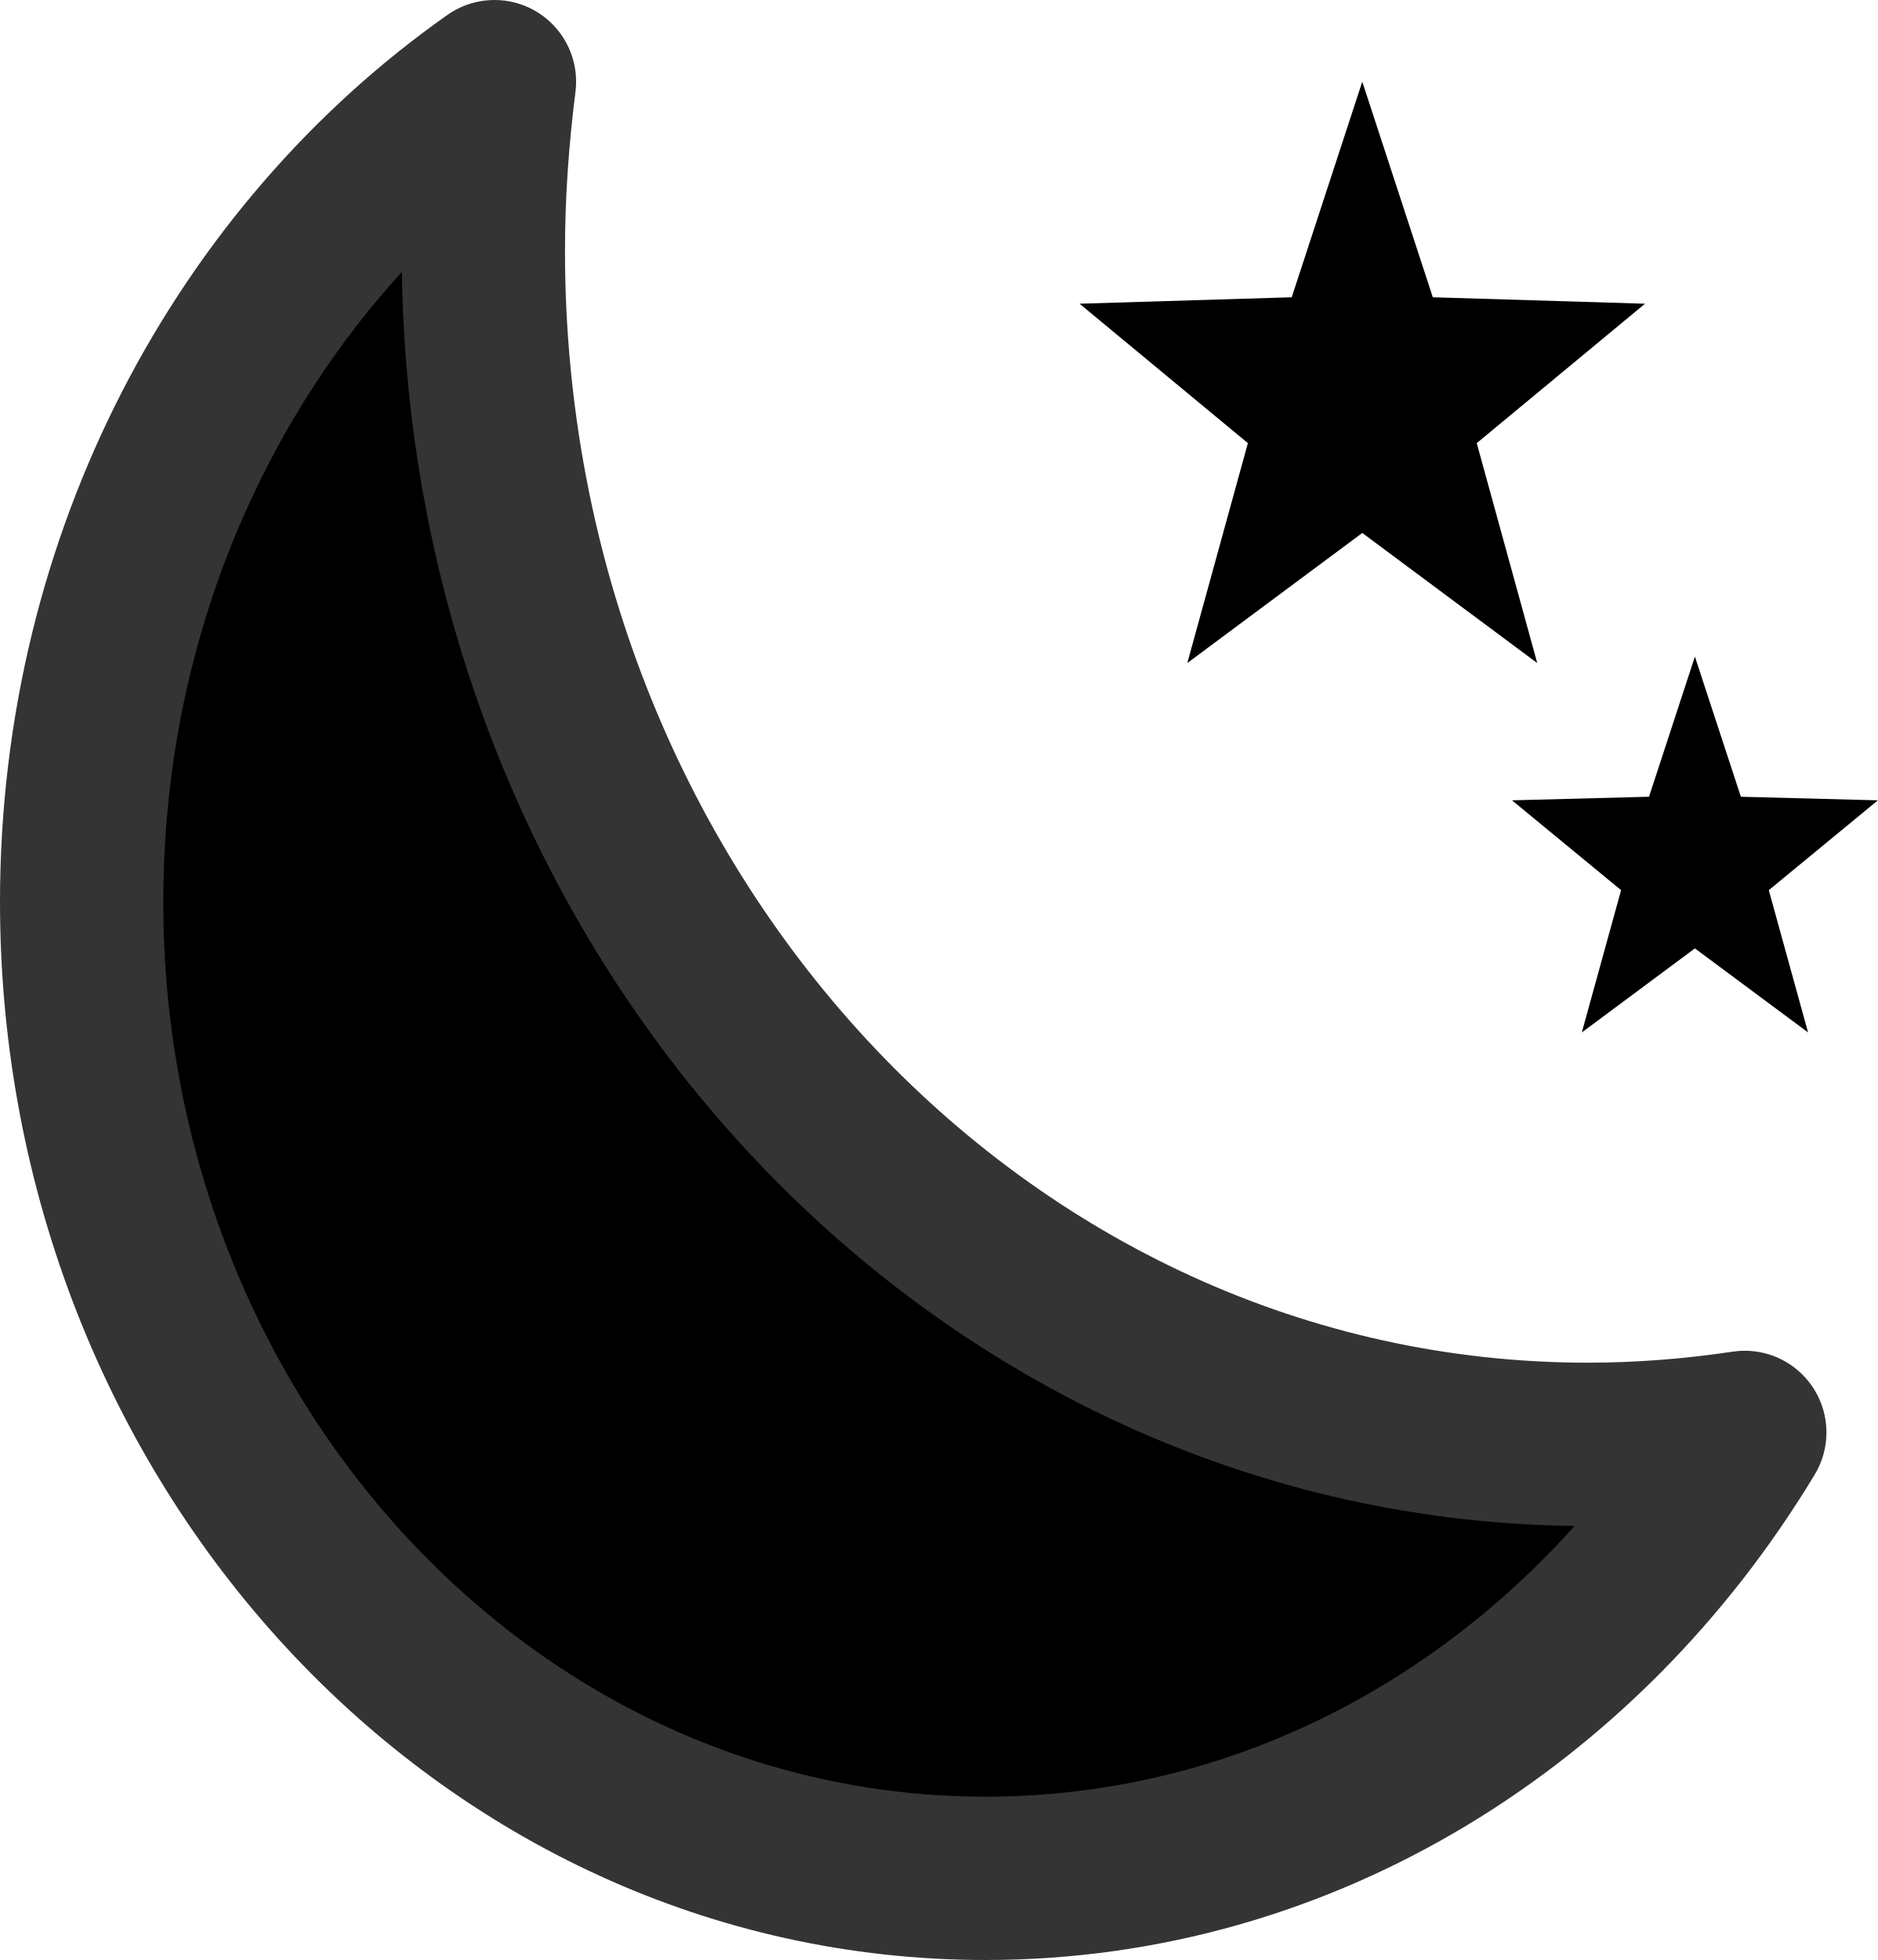
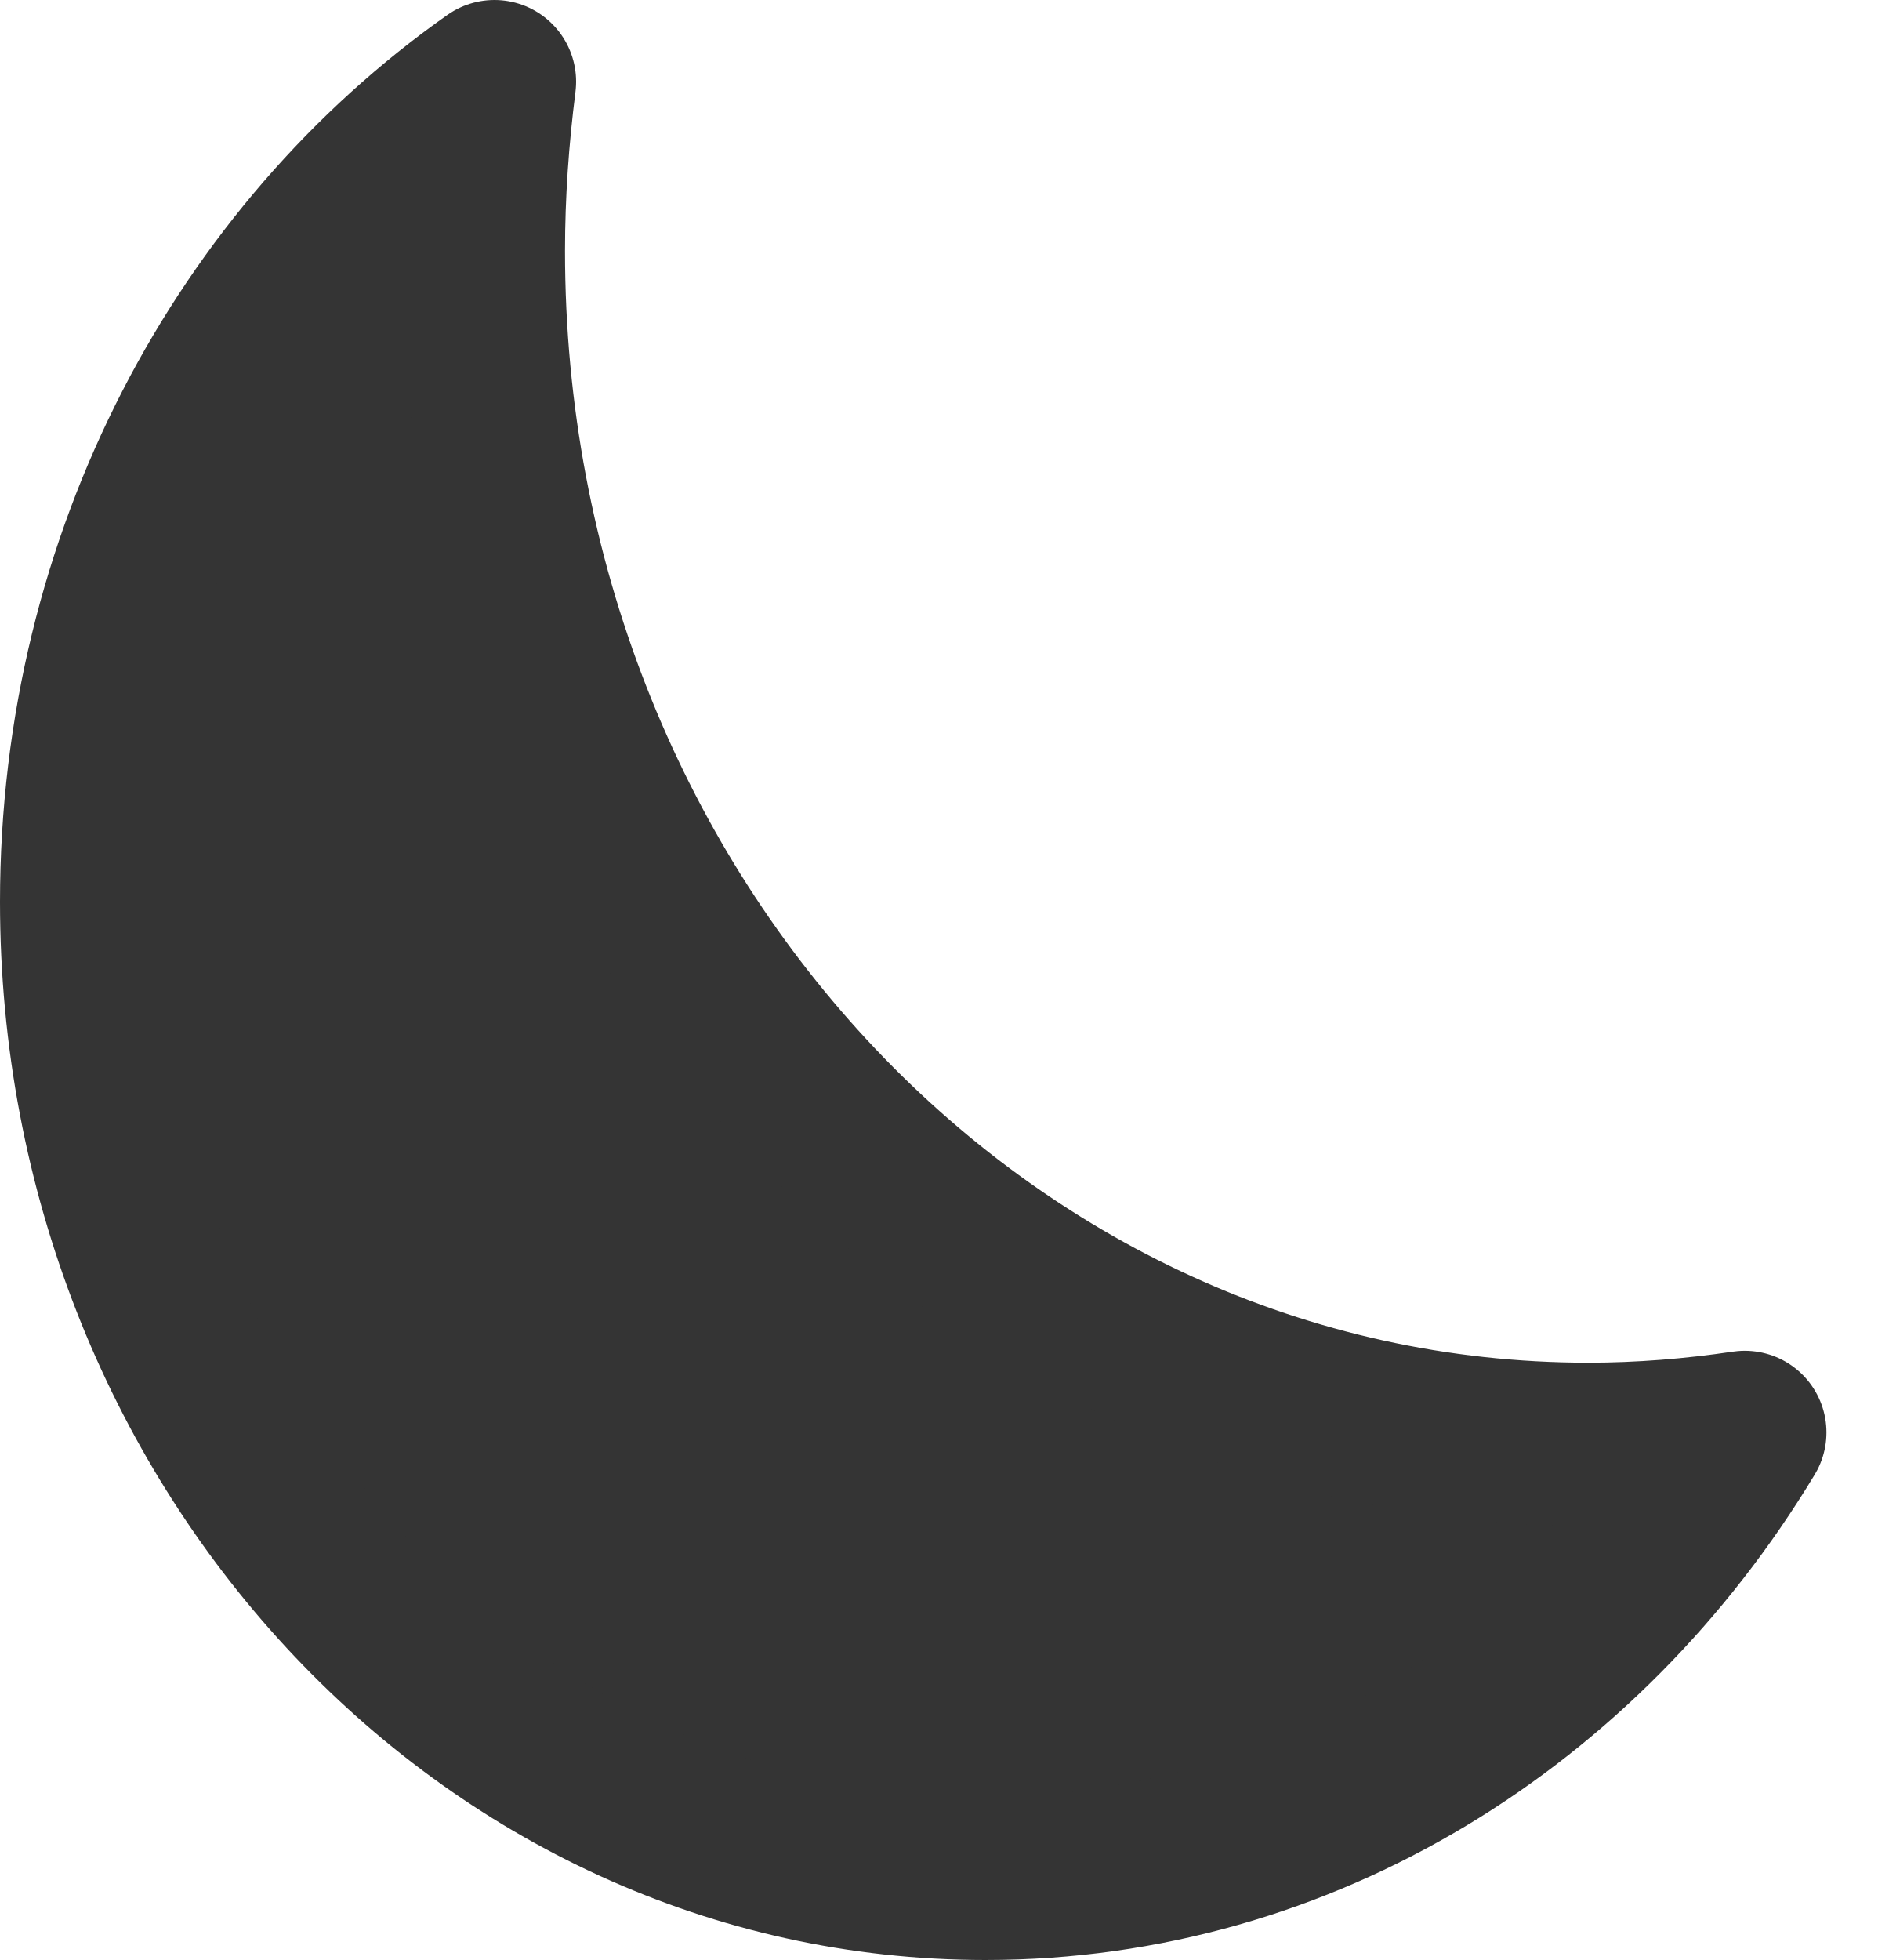
- <svg xmlns="http://www.w3.org/2000/svg" width="23" height="24" viewBox="0 0 23 24">
+ <svg xmlns="http://www.w3.org/2000/svg" width="23" height="24" viewBox="0 0 23 24" fill="none">
  <path d="M18.087 5.426L20.148 3.719L17.549 3.64L16.685 1L15.821 3.64L13.222 3.719L15.284 5.426L14.542 8.119L16.685 6.526L18.828 8.119L18.087 5.426Z" />
  <path d="M21.664 10.9L23 9.8L21.322 9.756L20.759 8.04L20.197 9.756L18.519 9.8L19.855 10.9L19.374 12.642L20.759 11.613L22.145 12.642L21.664 10.9Z" />
-   <path d="M5.92 3.072C5.92 11.15 11.972 17.686 19.451 17.686C20.103 17.686 20.743 17.633 21.37 17.54C19.39 20.821 15.97 23 12.071 23C5.957 23 1 17.646 1 11.043C1 6.832 3.017 3.139 6.056 1C5.97 1.678 5.92 2.368 5.92 3.072Z" stroke="#343434" stroke-width="2" stroke-linecap="round" stroke-linejoin="round" />
+   <path d="M5.92 3.072C5.92 11.15 11.972 17.686 19.451 17.686C20.103 17.686 20.743 17.633 21.37 17.54C19.39 20.821 15.97 23 12.071 23C5.957 23 1 17.646 1 11.043C1 6.832 3.017 3.139 6.056 1C5.97 1.678 5.92 2.368 5.92 3.072Z" fill="#343434" stroke="#343434" stroke-width="2" stroke-linecap="round" stroke-linejoin="round" />
</svg>
